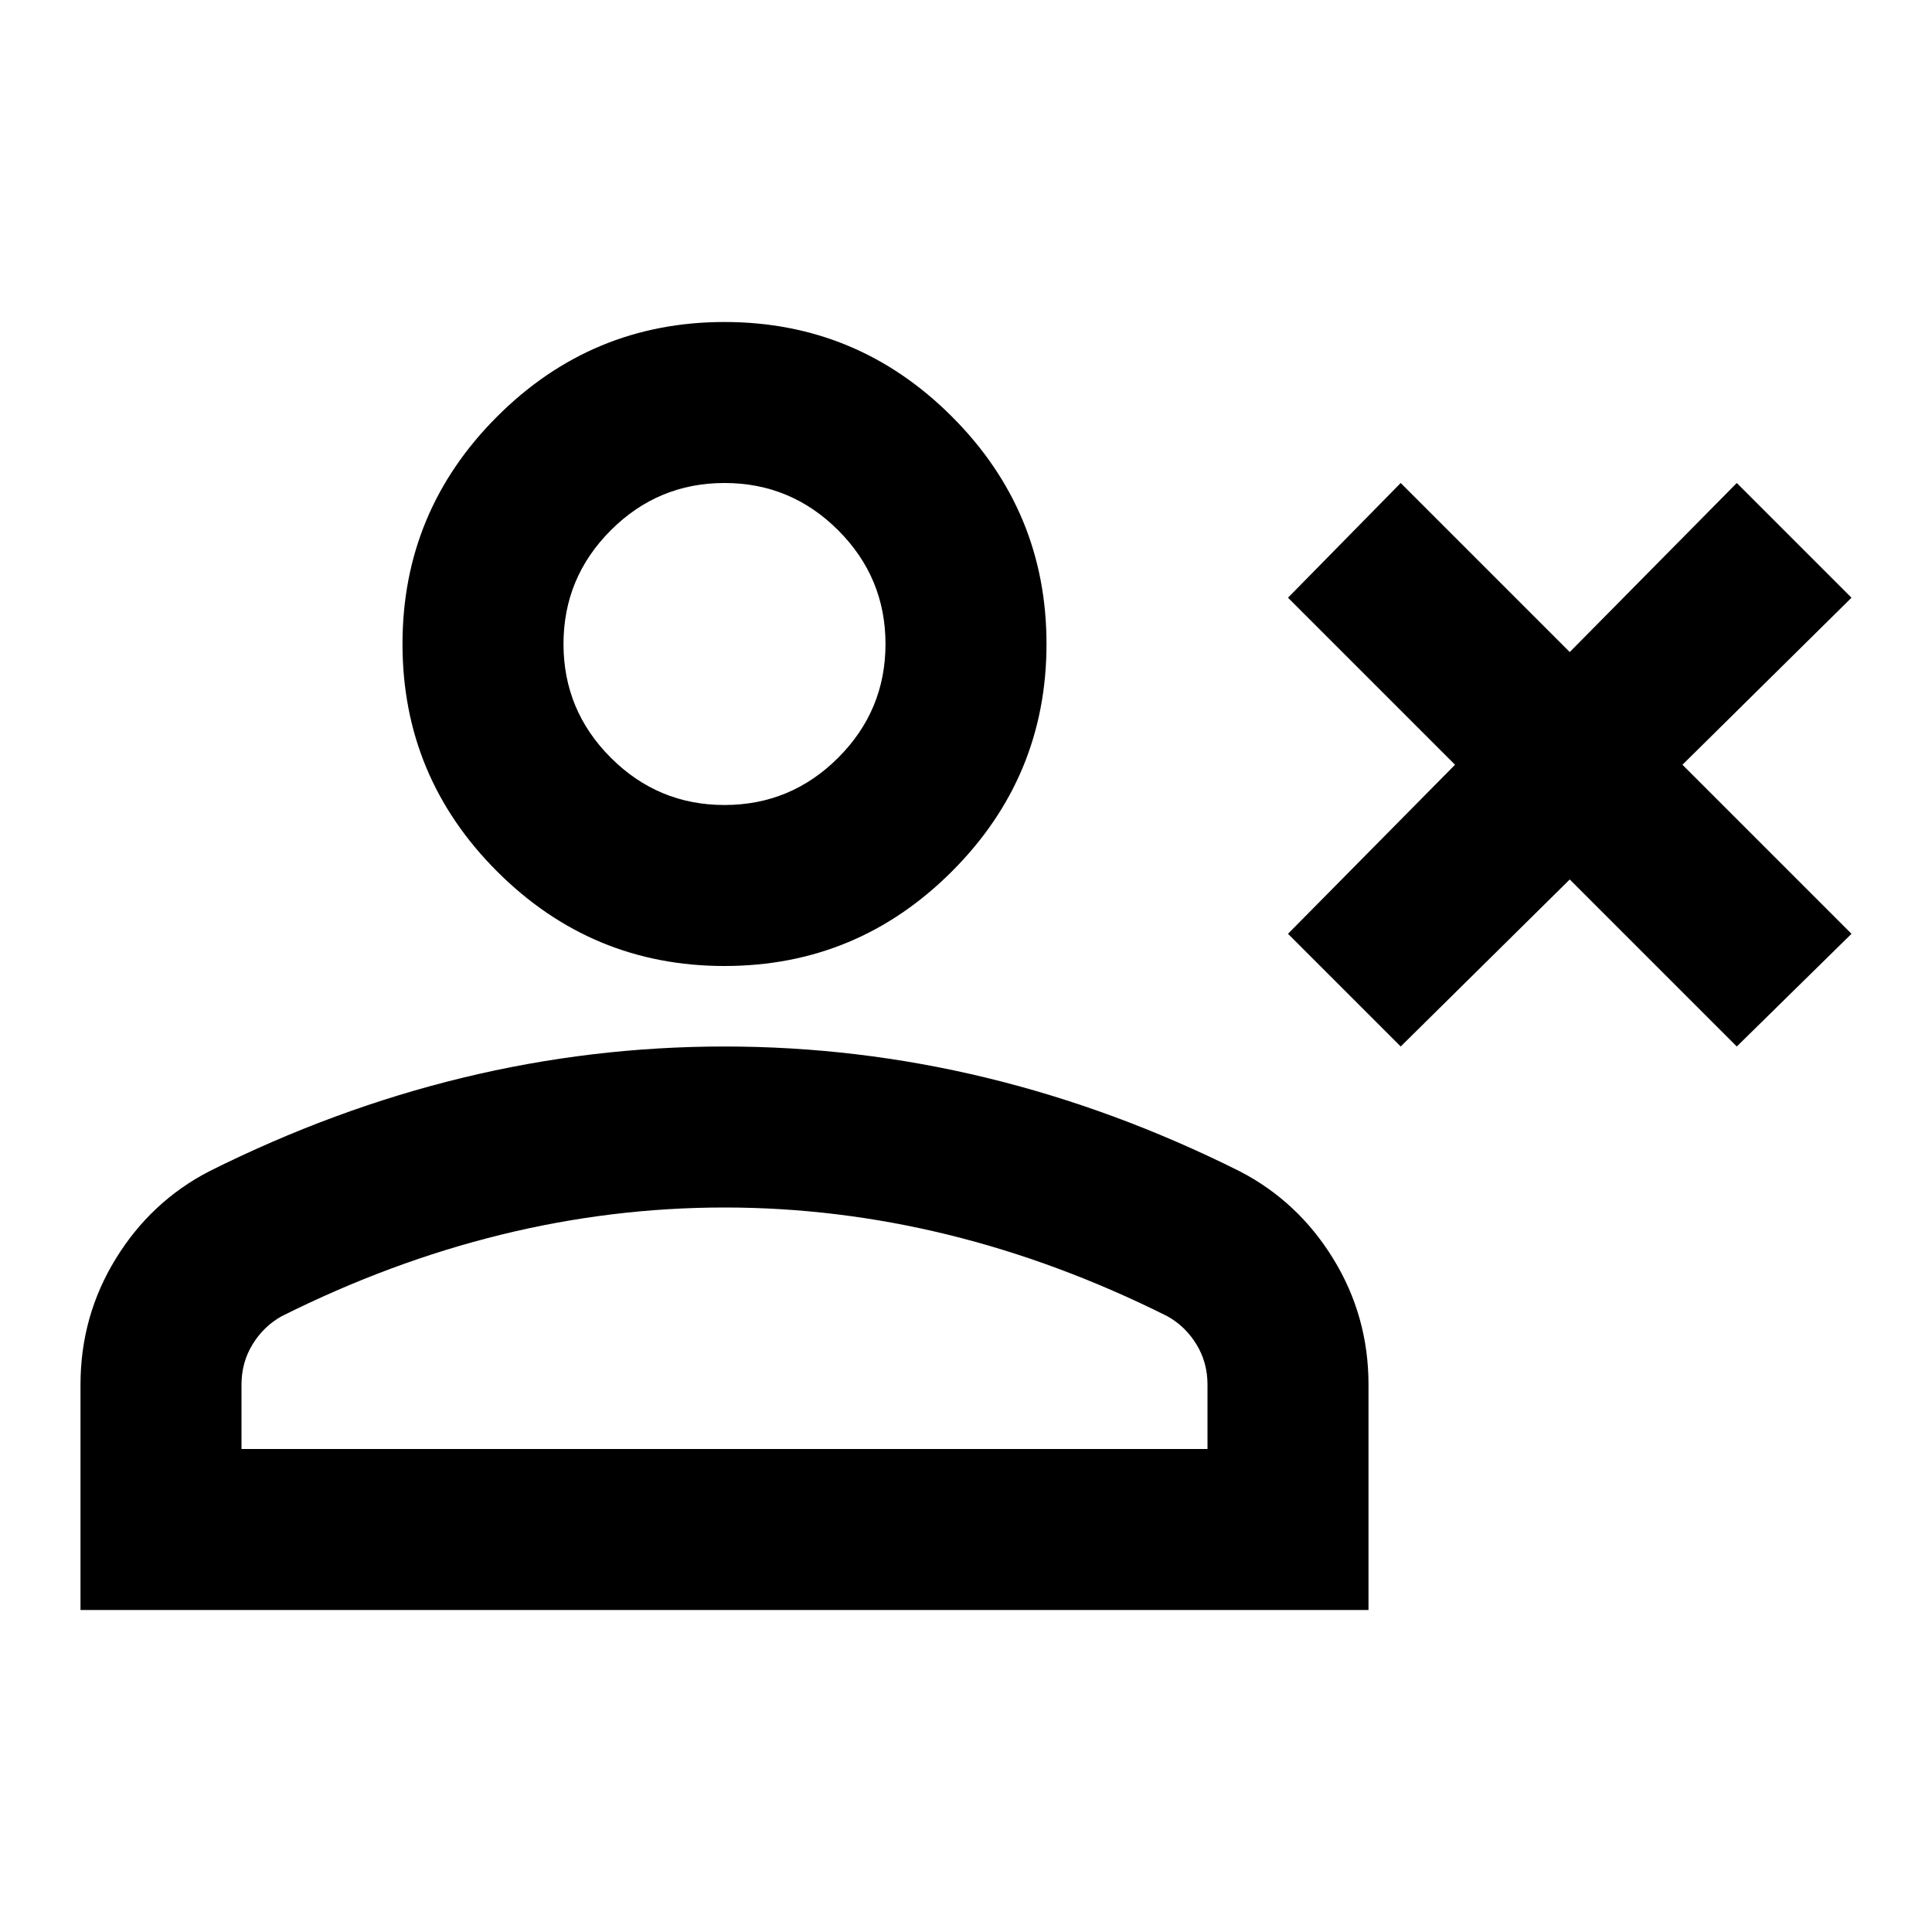
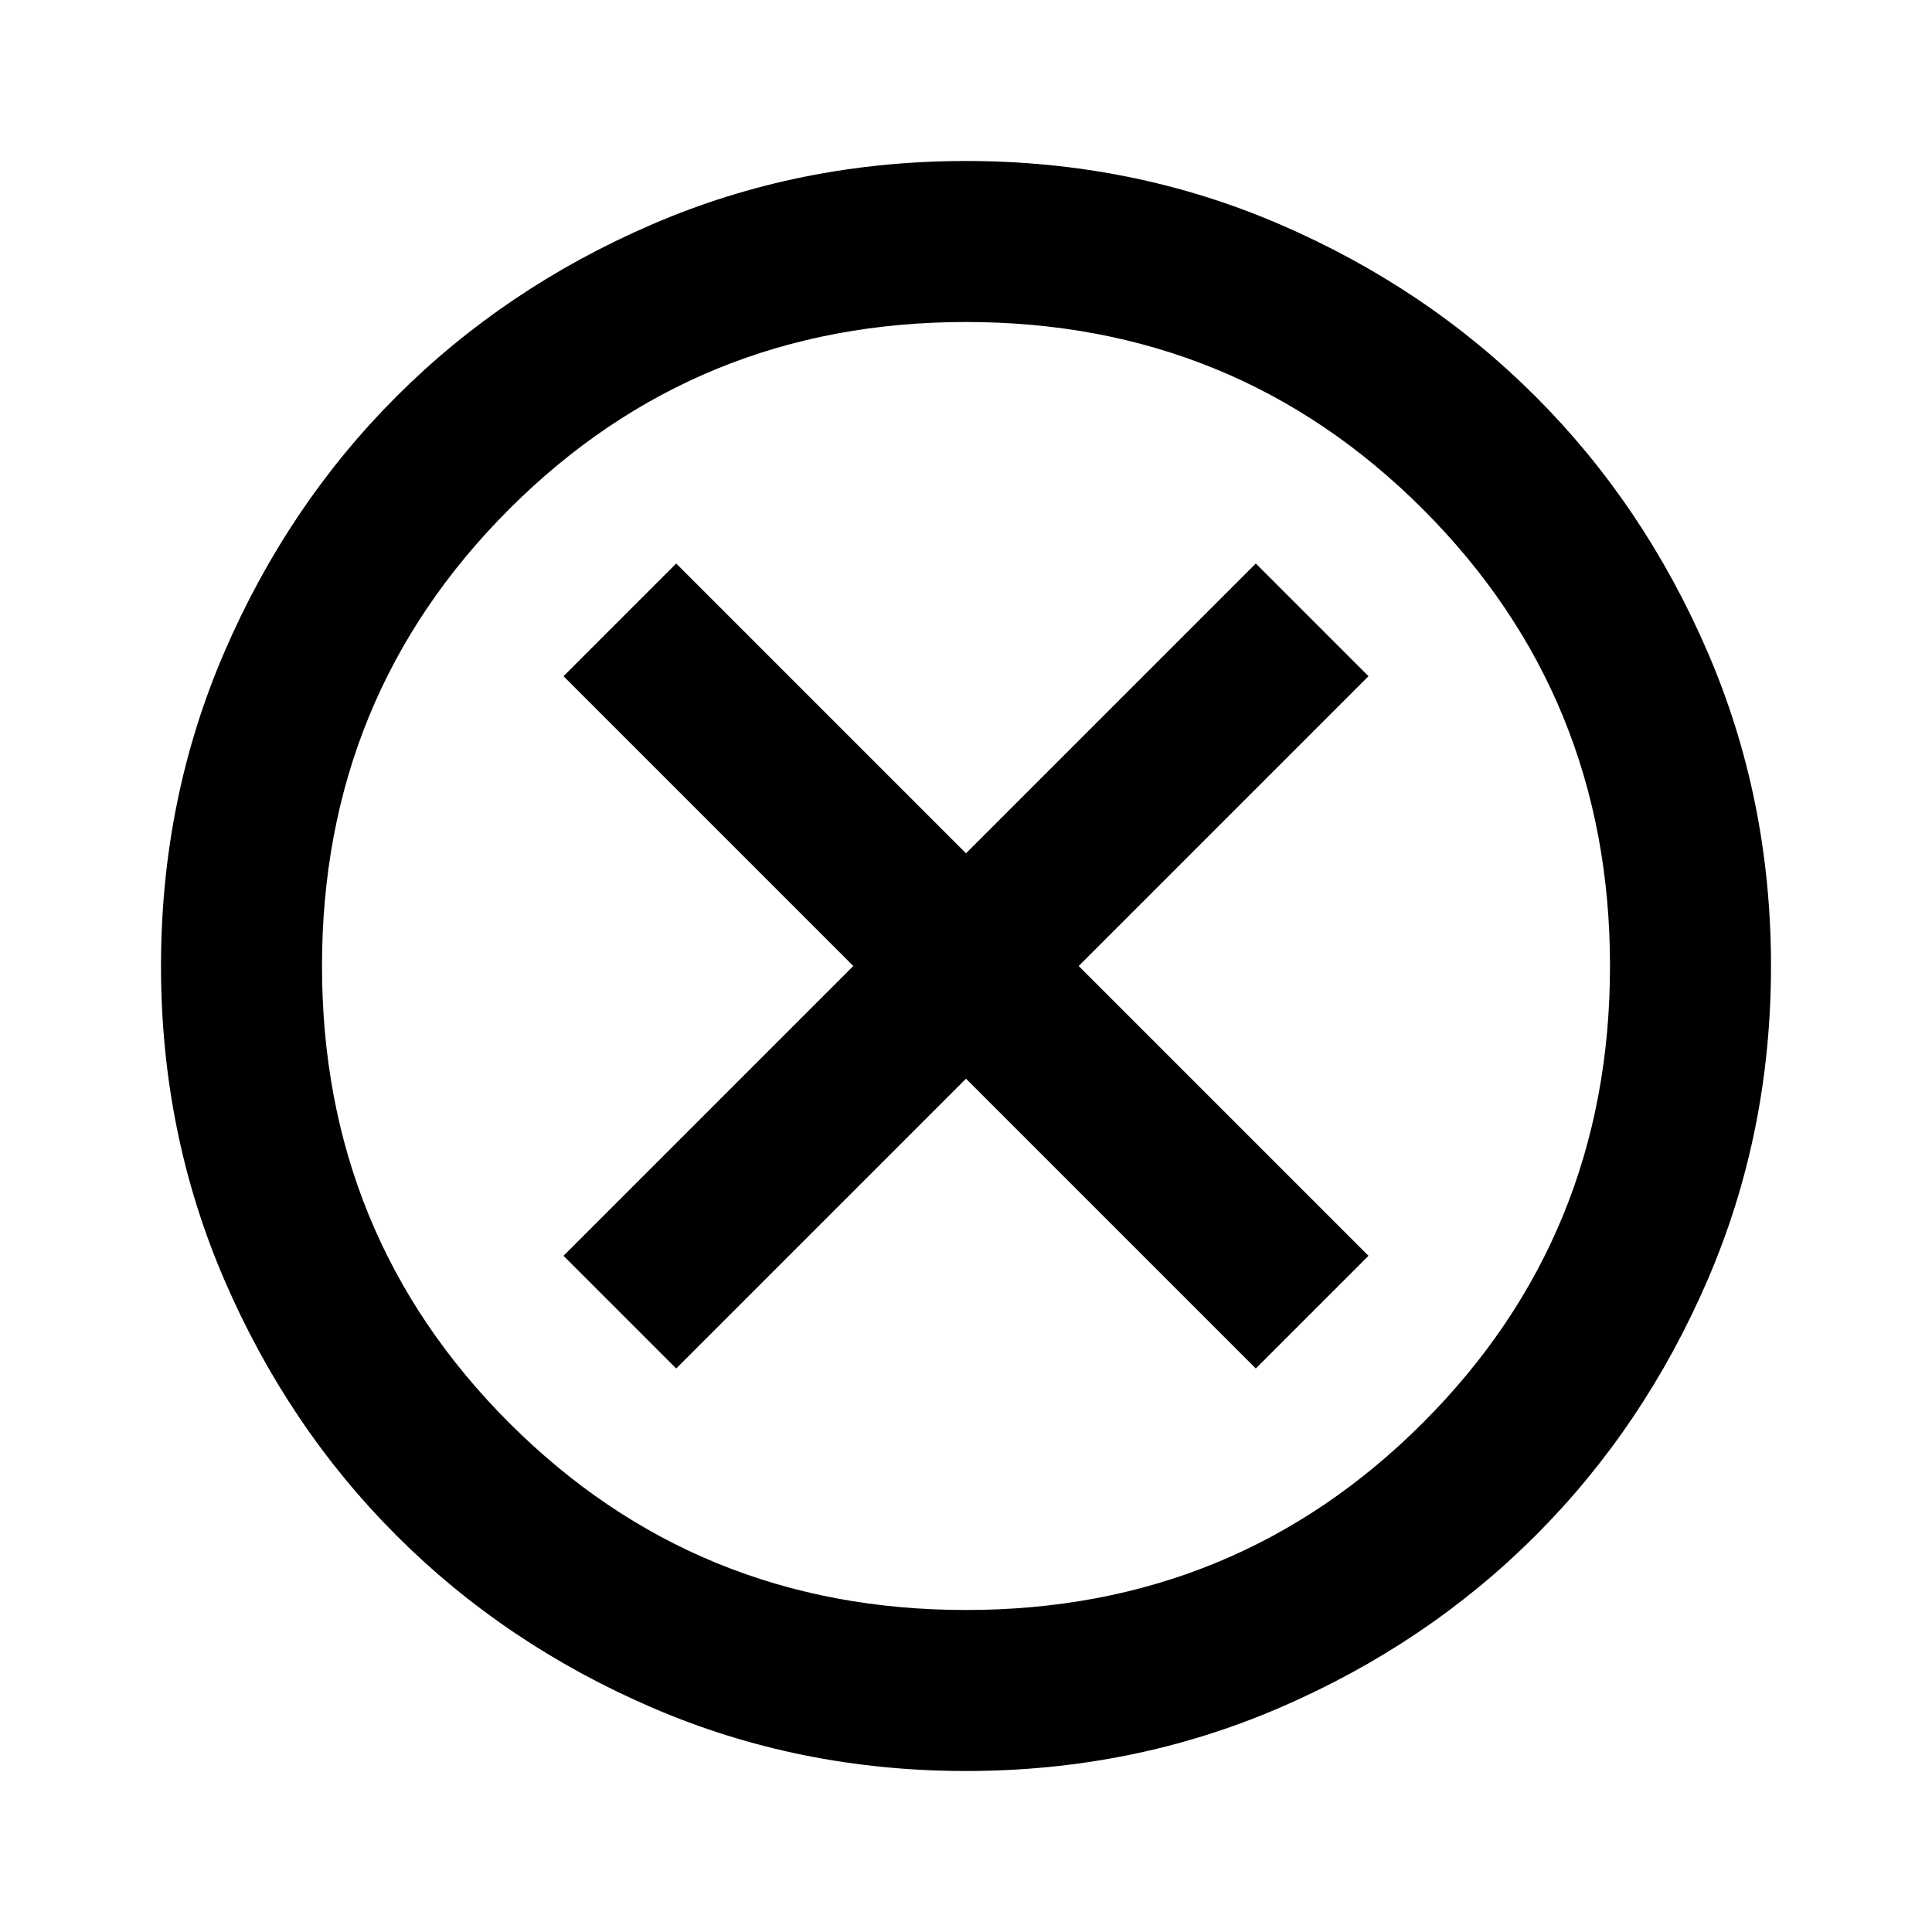
<svg xmlns="http://www.w3.org/2000/svg" height="24px" viewBox="0 -960 960 960" width="24px" fill="#000000">
-   <path d="m696-440-56-56 83-84-83-83 56-57 84 84 83-84 57 57-84 83 84 84-57 56-83-83-84 83Zm-336-40q-66 0-113-47t-47-113q0-66 47-113t113-47q66 0 113 47t47 113q0 66-47 113t-113 47ZM40-160v-112q0-34 17.5-62.5T104-378q62-31 126-46.5T360-440q66 0 130 15.5T616-378q29 15 46.5 43.5T680-272v112H40Zm80-80h480v-32q0-11-5.5-20T580-306q-54-27-109-40.5T360-360q-56 0-111 13.5T140-306q-9 5-14.5 14t-5.5 20v32Zm240-320q33 0 56.5-23.5T440-640q0-33-23.5-56.5T360-720q-33 0-56.5 23.5T280-640q0 33 23.5 56.5T360-560Zm0-80Zm0 400Z" />
+   <path d="m336-280 144-144 144 144 56-56-144-144 144-144-56-56-144 144-144-144-56 56 144 144-144 144 56 56ZM480-80q-83 0-156-31.5T197-197q-54-54-85.5-127T80-480q0-83 31.5-156T197-763q54-54 127-85.5T480-880q83 0 156 31.5T763-763q54 54 85.5 127T880-480q0 83-31.5 156T763-197q-54 54-127 85.5T480-80Zm0-80q134 0 227-93t93-227q0-134-93-227t-227-93q-134 0-227 93t-93 227q0 134 93 227t227 93Zm0-320Z" />
</svg>
